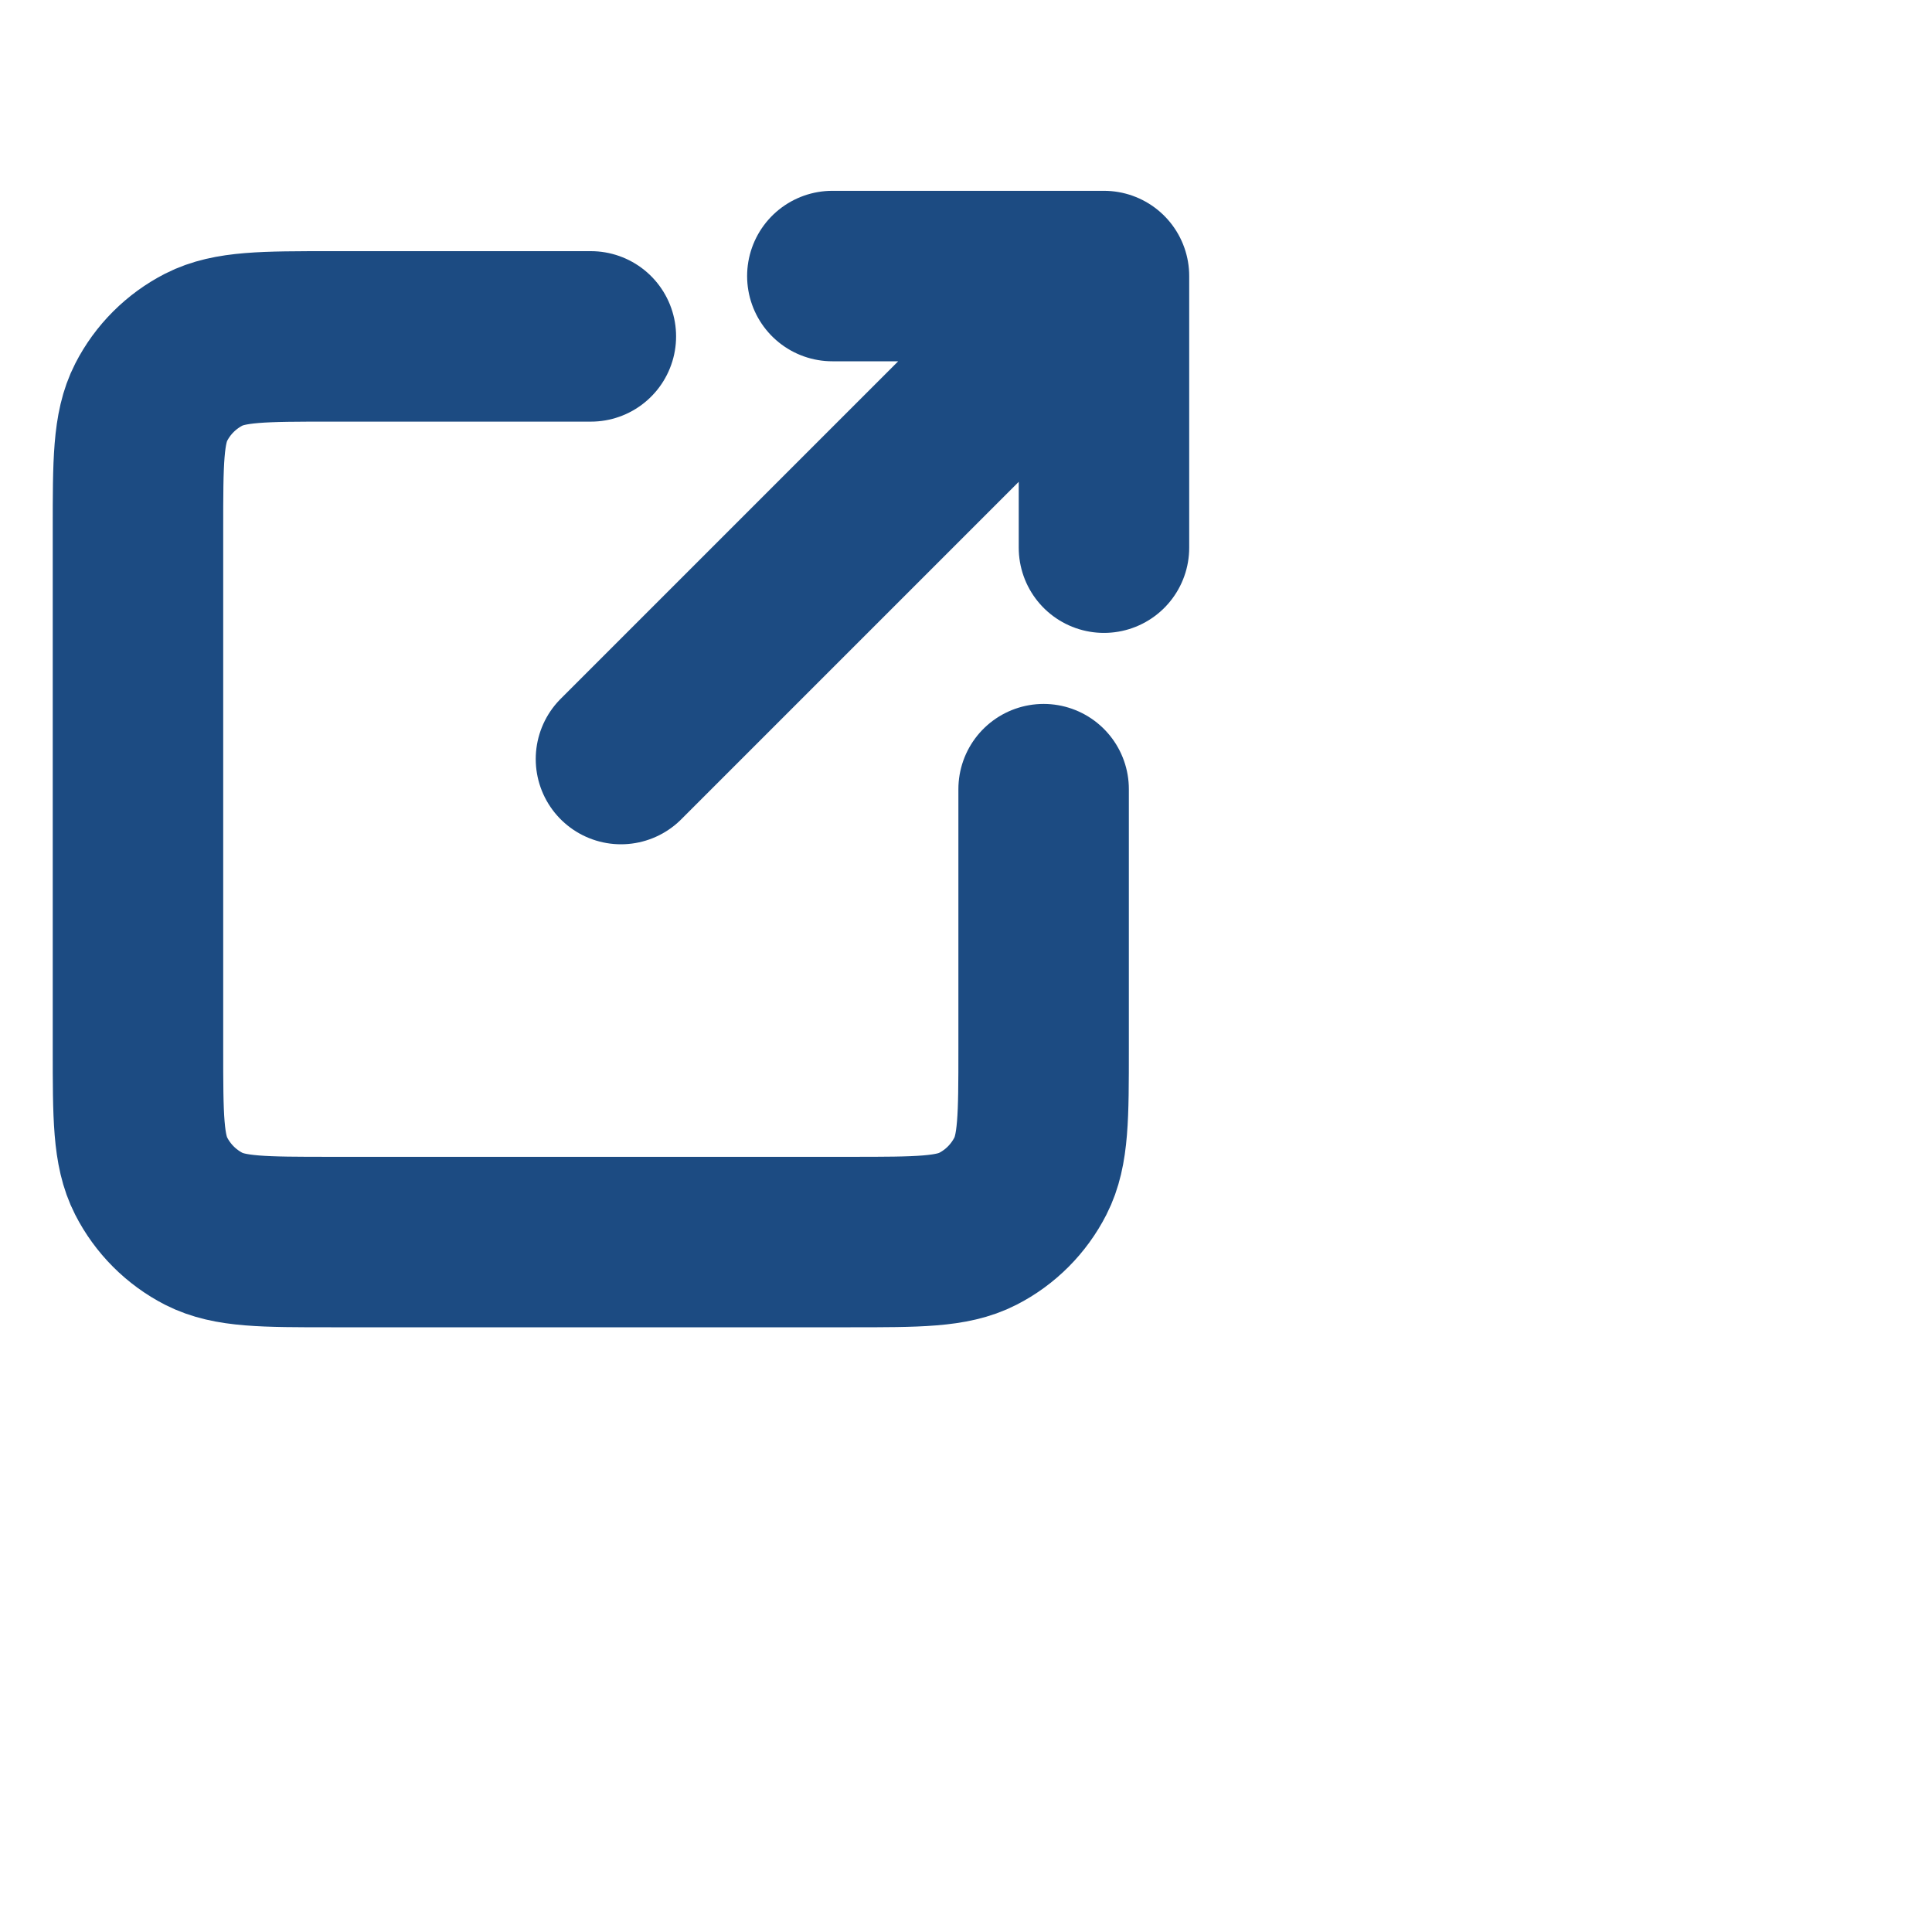
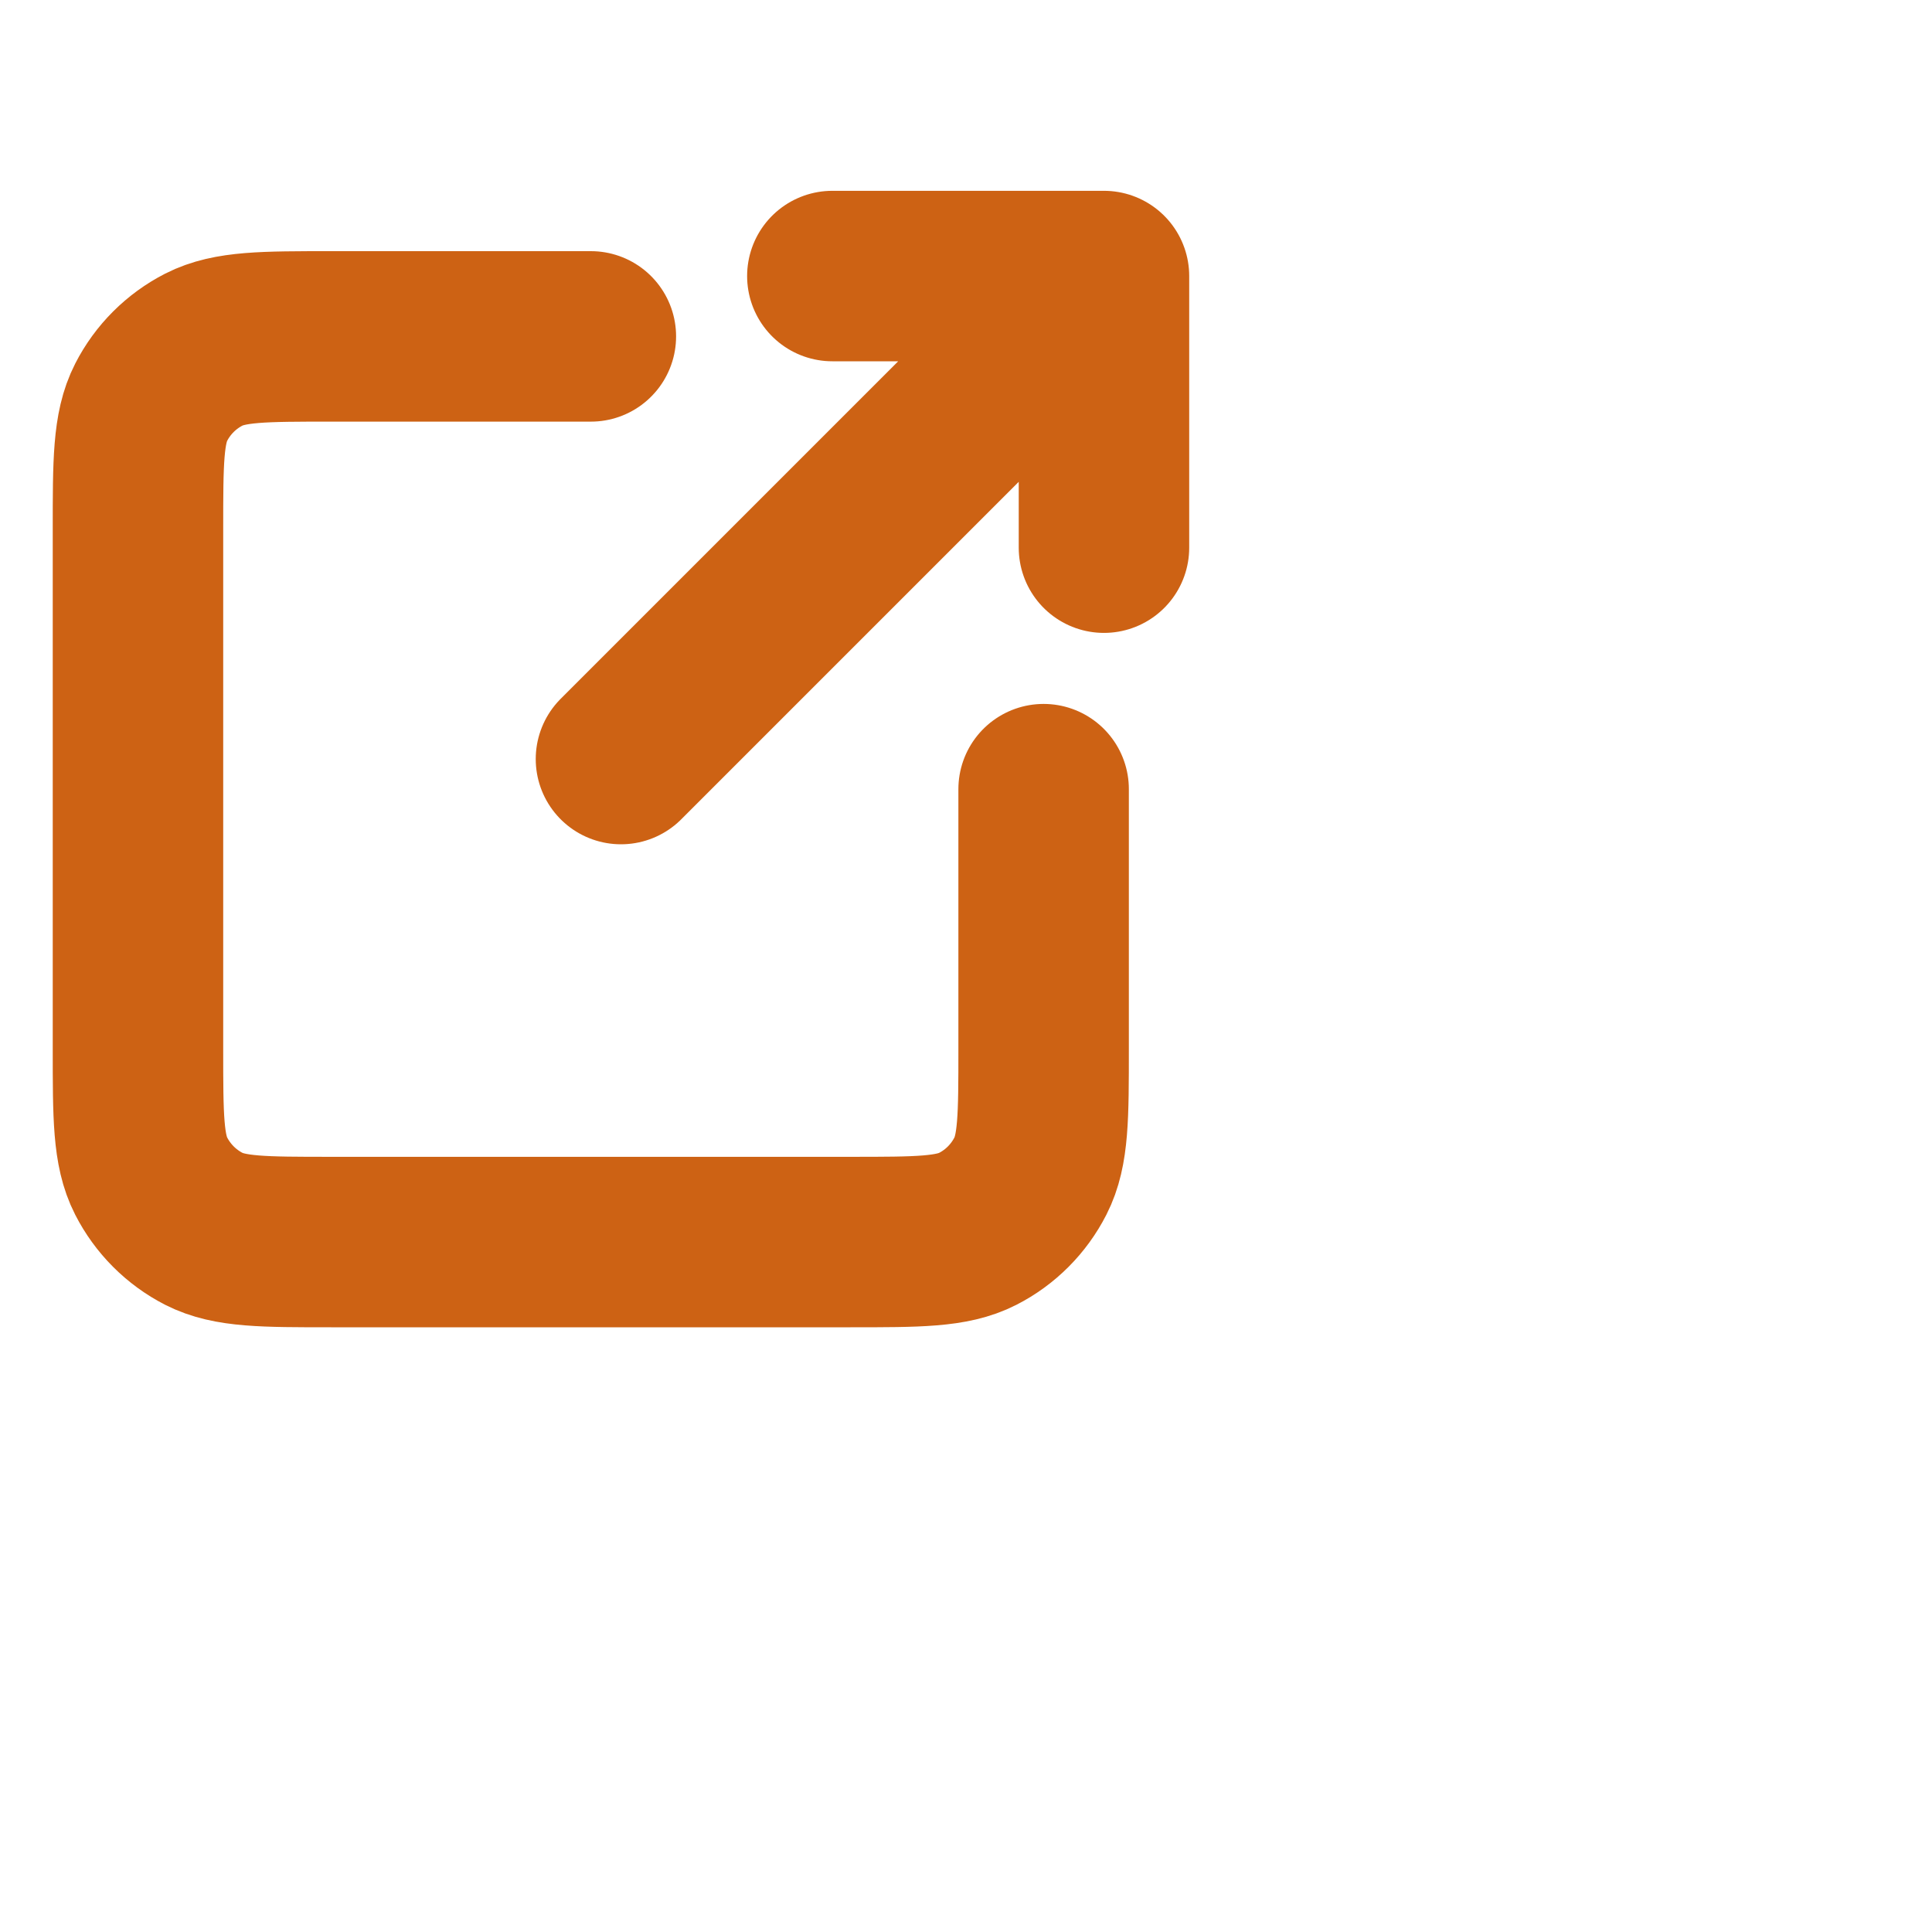
<svg xmlns="http://www.w3.org/2000/svg" width="17" height="17" viewBox="0 0 17 17" fill="none">
-   <path d="M9.714 2.429L5.464 6.679M9.714 2.429V4.819M9.714 2.429H7.324M9.183 6.944V9.229C9.183 9.824 9.183 10.121 9.067 10.348C8.965 10.548 8.803 10.711 8.603 10.813C8.376 10.929 8.078 10.929 7.483 10.929H2.914C2.319 10.929 2.022 10.929 1.794 10.813C1.595 10.711 1.432 10.548 1.33 10.348C1.214 10.121 1.214 9.824 1.214 9.229V4.66C1.214 4.065 1.214 3.767 1.33 3.54C1.432 3.34 1.595 3.178 1.794 3.076C2.022 2.96 2.319 2.96 2.914 2.96H5.199" stroke="#1C4B82" stroke-width="1.5" stroke-linecap="round" stroke-linejoin="round" />
+   <path d="M9.714 2.429L5.464 6.679M9.714 2.429V4.819M9.714 2.429H7.324M9.183 6.944V9.229C9.183 9.824 9.183 10.121 9.067 10.348C8.965 10.548 8.803 10.711 8.603 10.813C8.376 10.929 8.078 10.929 7.483 10.929H2.914C2.319 10.929 2.022 10.929 1.794 10.813C1.595 10.711 1.432 10.548 1.33 10.348C1.214 10.121 1.214 9.824 1.214 9.229V4.66C1.214 4.065 1.214 3.767 1.33 3.54C1.432 3.34 1.595 3.178 1.794 3.076C2.022 2.96 2.319 2.96 2.914 2.96H5.199" stroke="#CD6214" stroke-width="1.5" stroke-linecap="round" stroke-linejoin="round" />
</svg>
